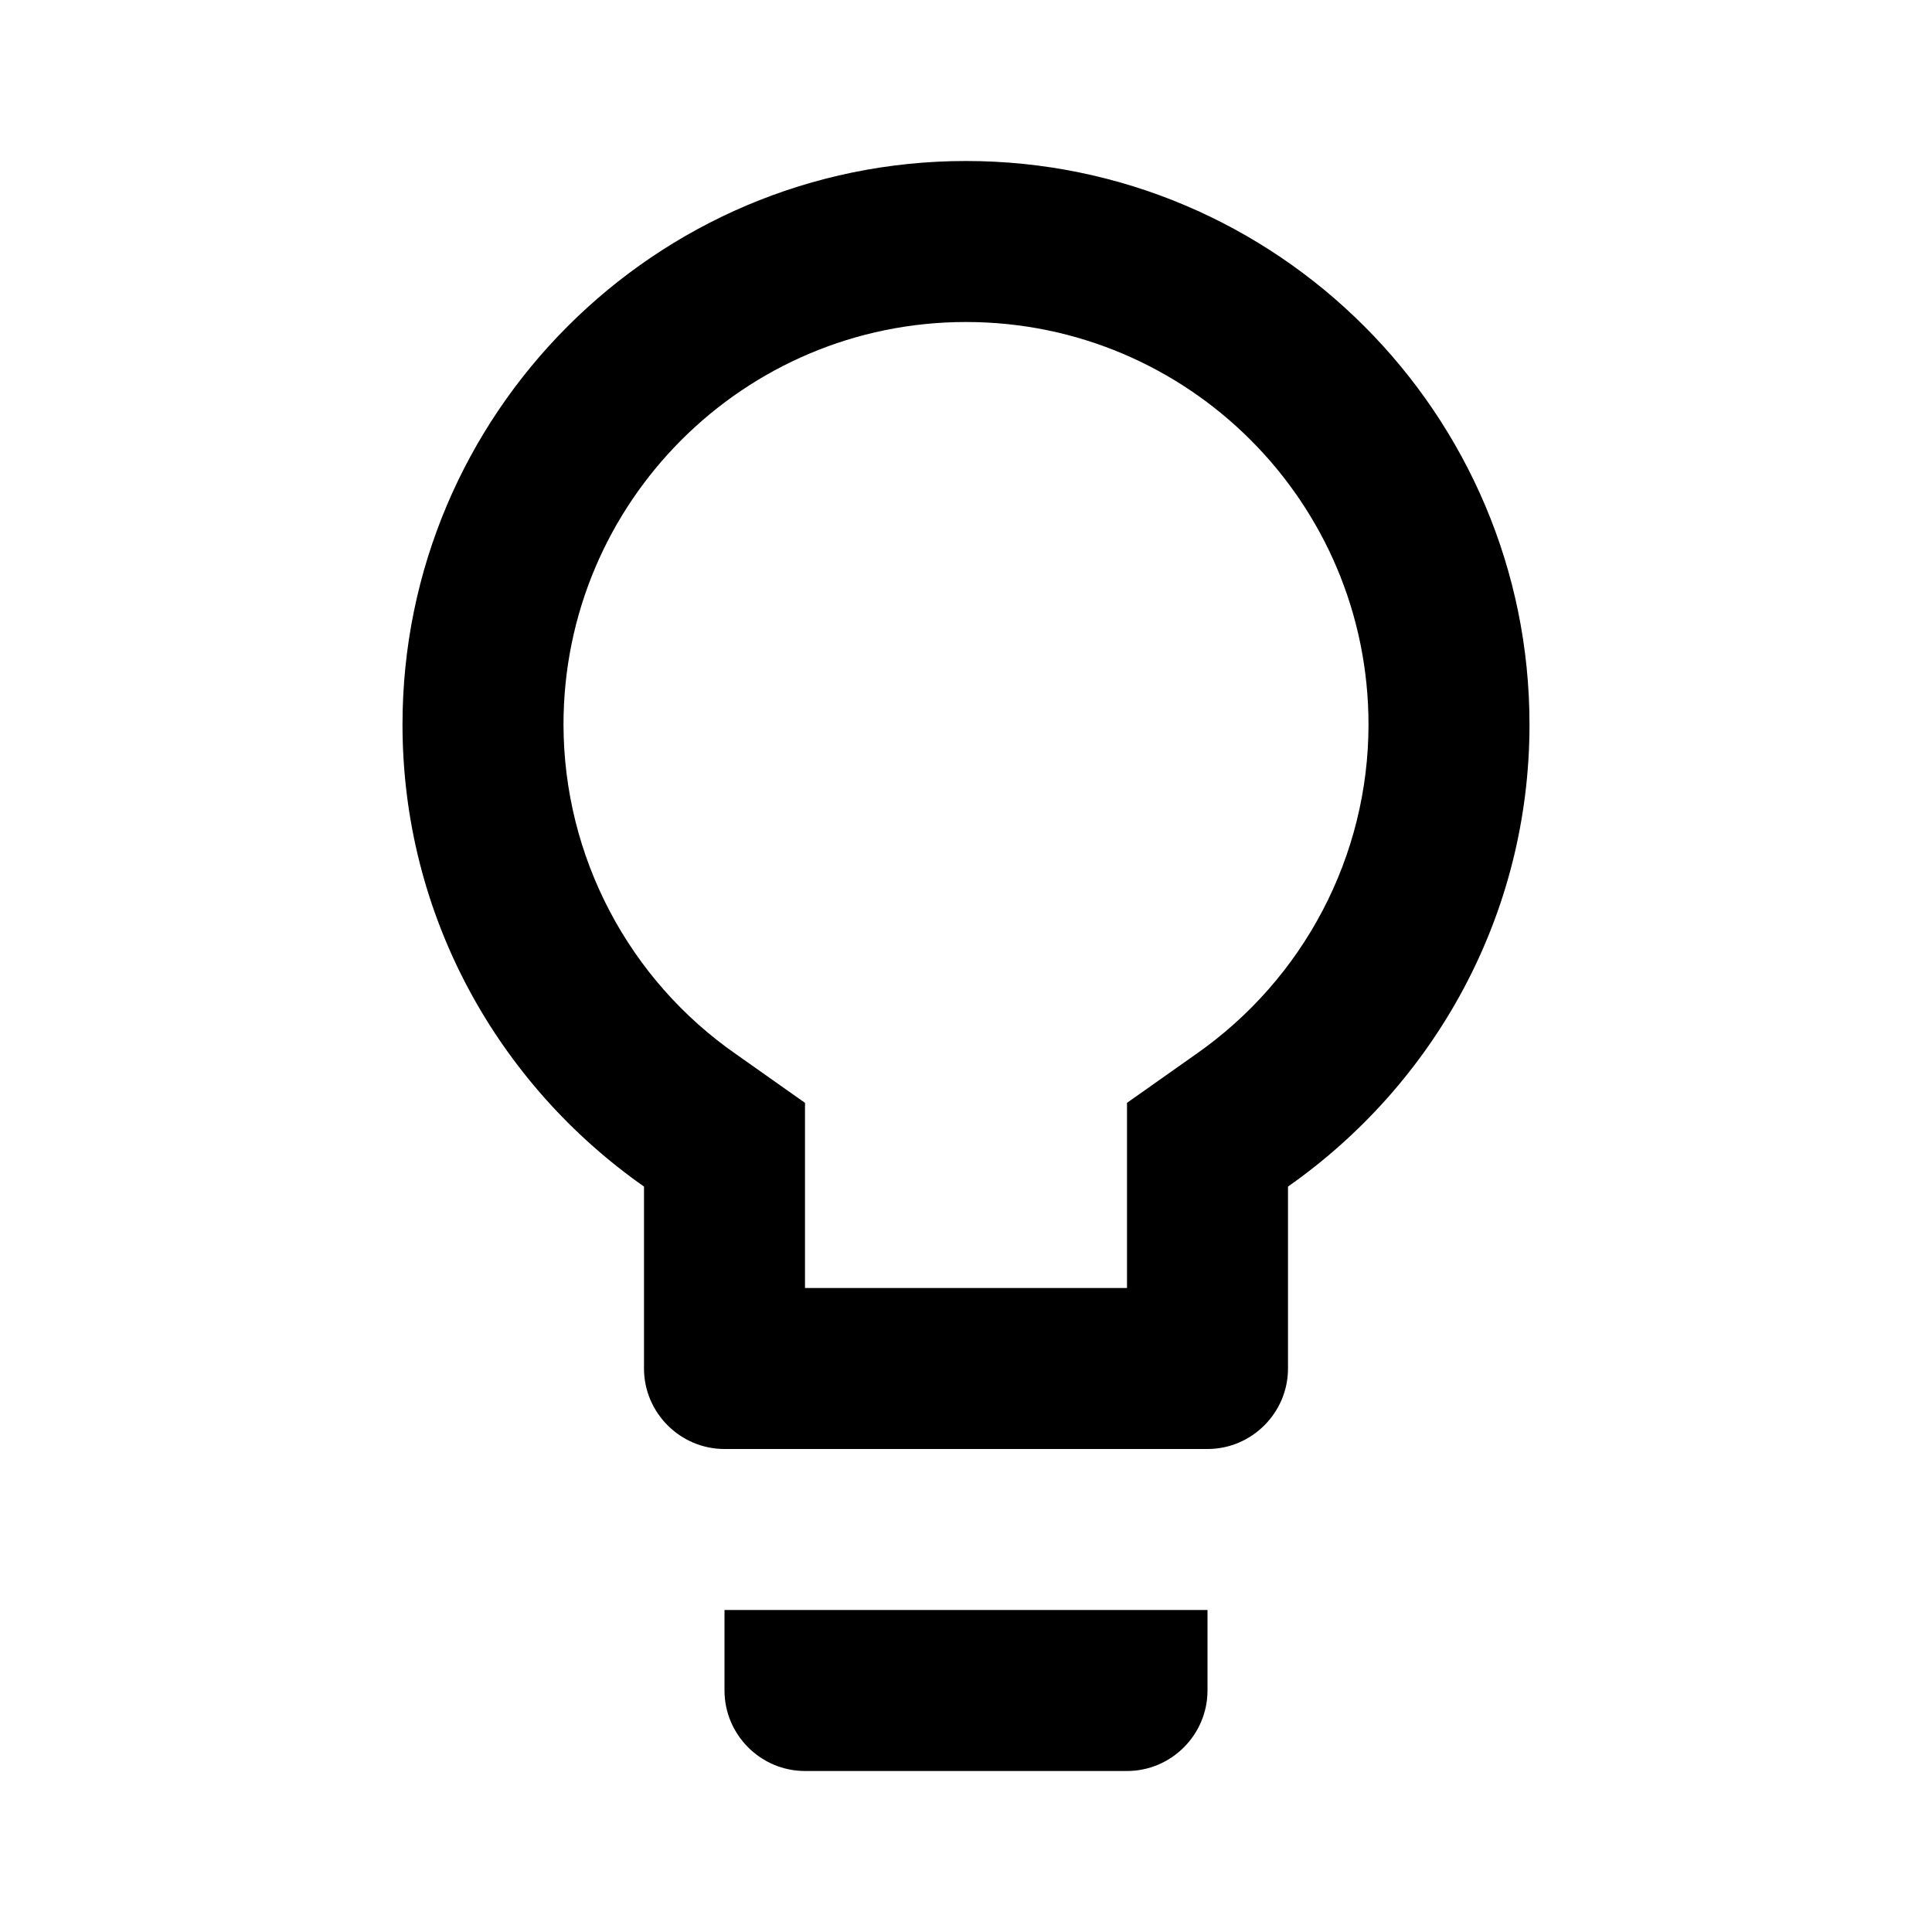
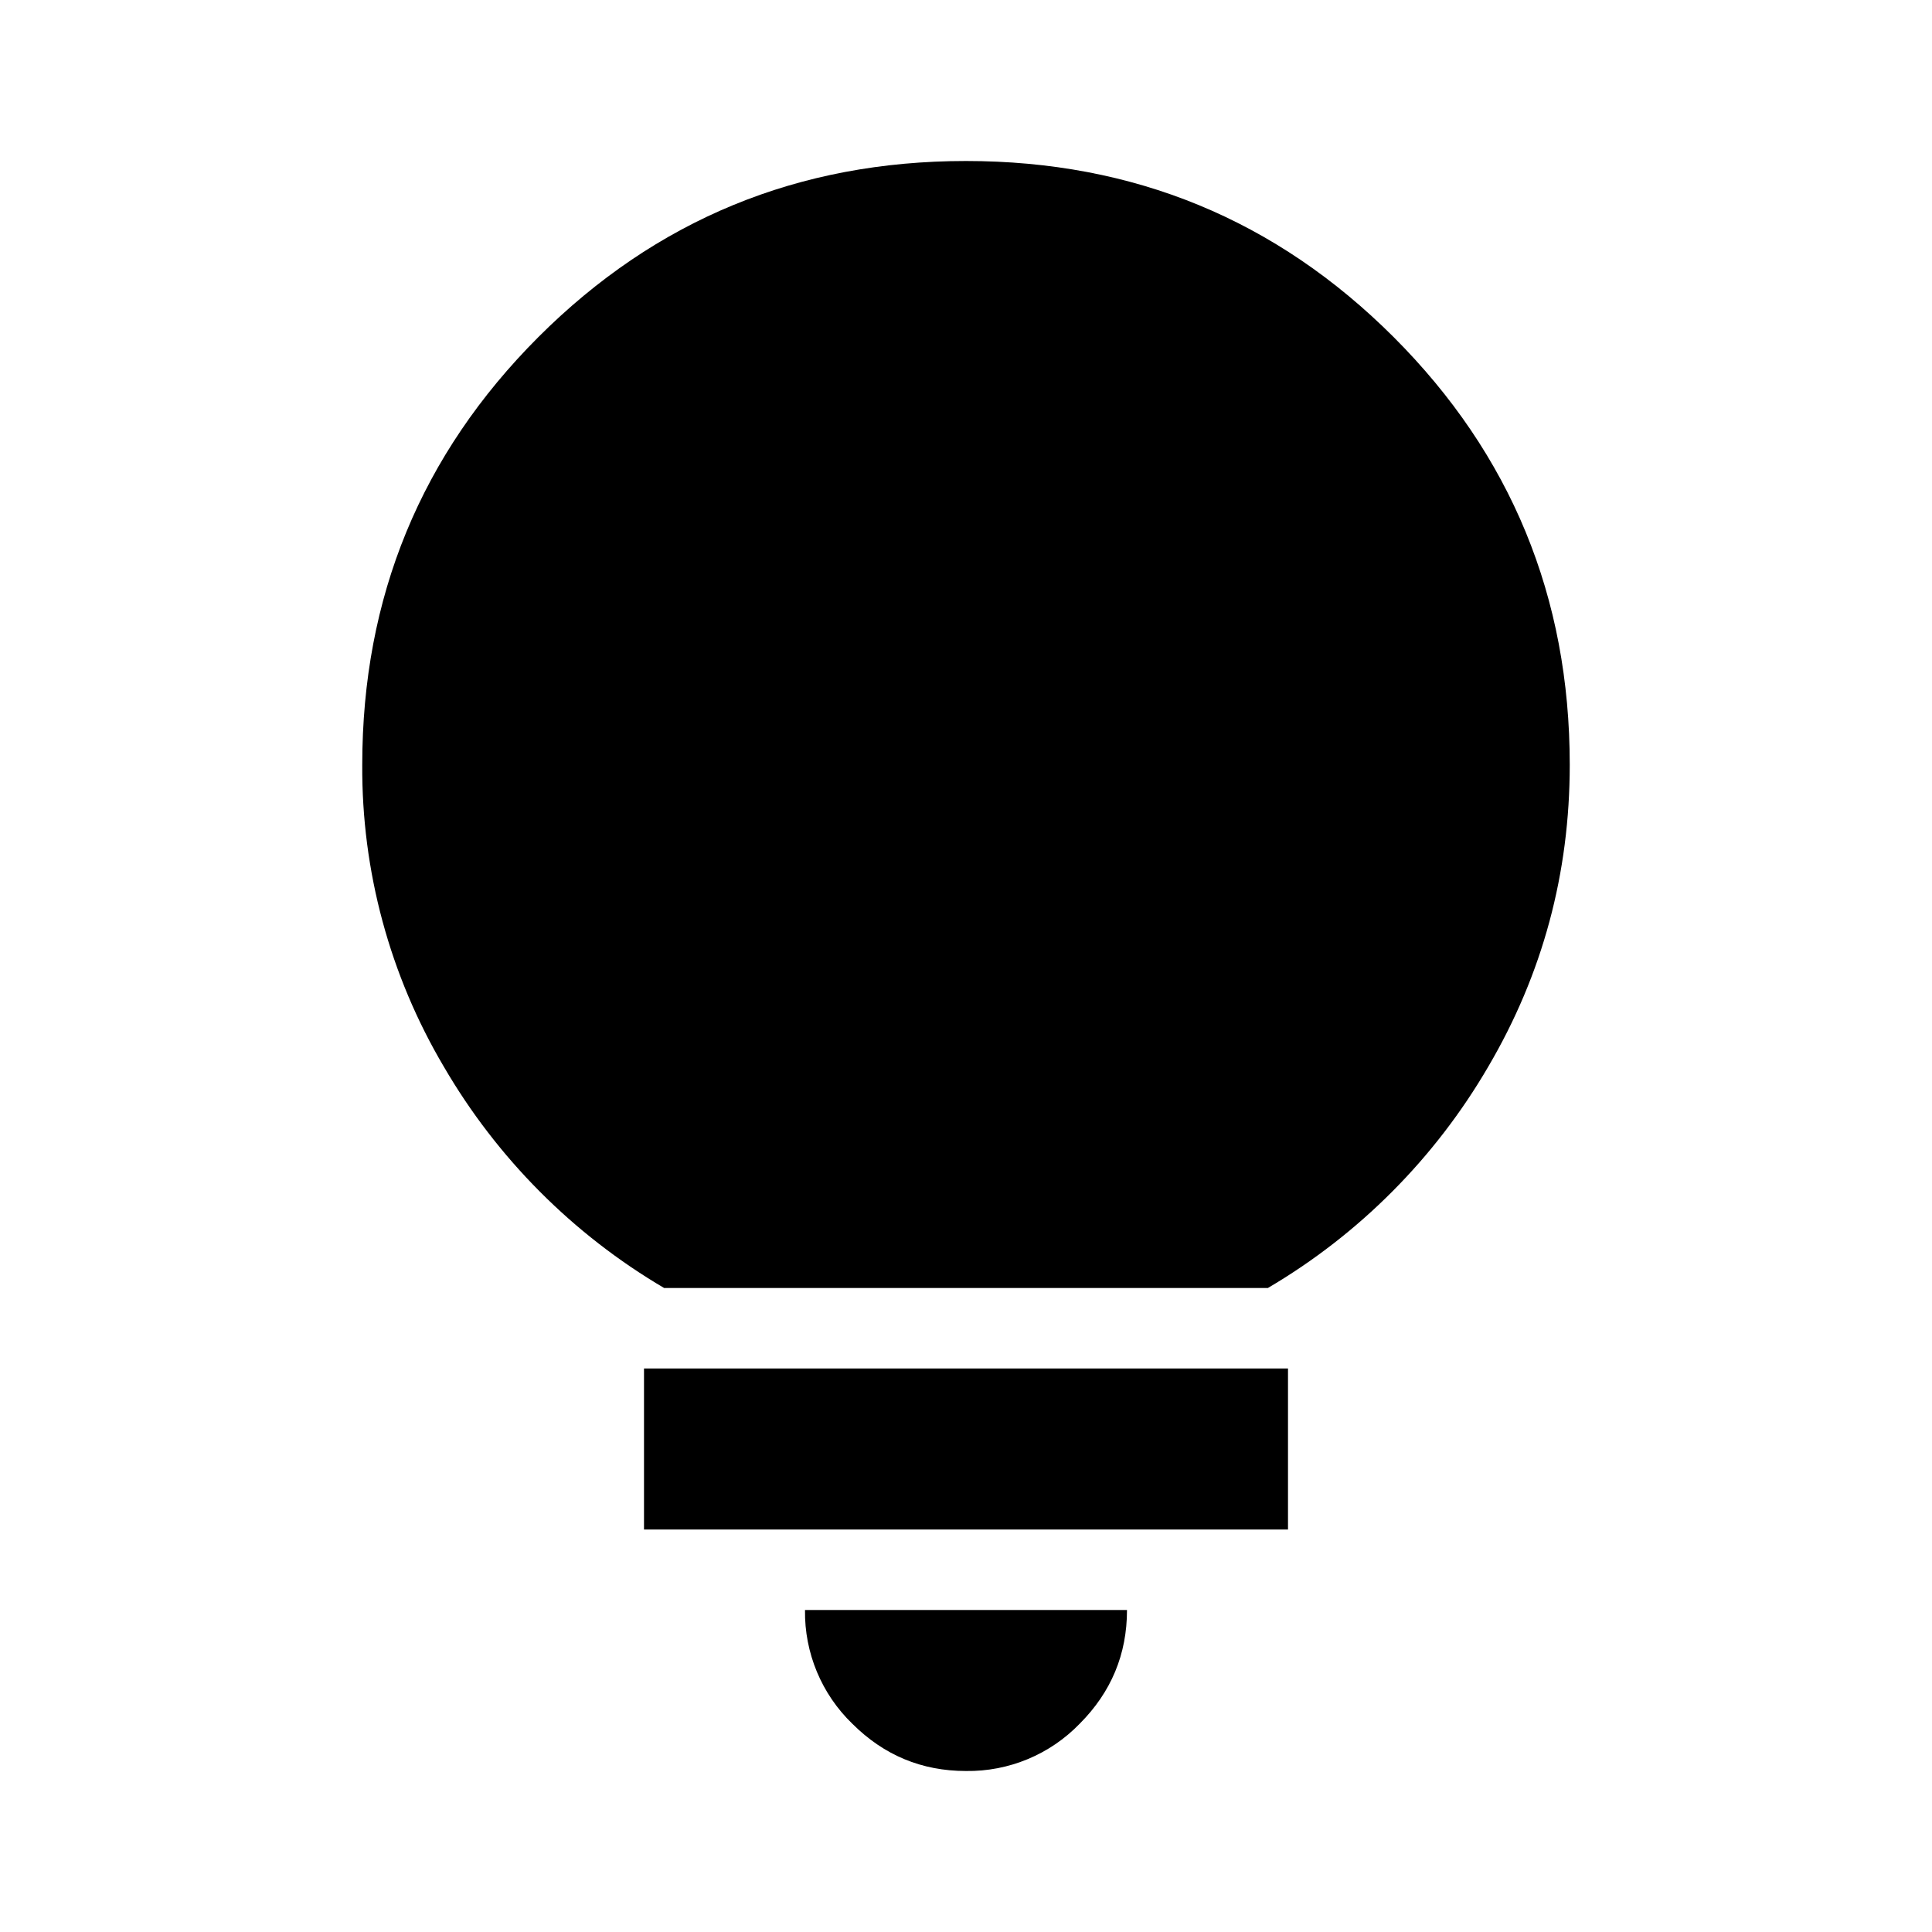
- <svg xmlns="http://www.w3.org/2000/svg" width="24" height="24">
-   <path d="M9 21c0 .55.45 1 1 1h4c.55 0 1-.45 1-1v-1H9v1zm3-19C8.14 2 5 5.14 5 9c0 2.38 1.19 4.47 3 5.74V17c0 .55.45 1 1 1h6c.55 0 1-.45 1-1v-2.26c1.81-1.27 3-3.36 3-5.74 0-3.86-3.14-7-7-7zm2.85 11.1l-.85.6V16h-4v-2.3l-.85-.6A4.997 4.997 0 0 1 7 9c0-2.76 2.24-5 5-5s5 2.24 5 5c0 1.63-.8 3.16-2.15 4.1z" />
+ <svg xmlns="http://www.w3.org/2000/svg" viewBox="0 0 24 24">
+   <path d="M12 22c-.55 0-1.02-.196-1.412-.587A1.926 1.926 0 0 1 10 20h4c0 .55-.196 1.02-.588 1.413A1.926 1.926 0 0 1 12 22Zm-4-3v-2h8v2H8Zm.25-3a7.662 7.662 0 0 1-2.737-2.75A7.278 7.278 0 0 1 4.5 9.5c0-2.083.73-3.854 2.188-5.313C8.146 2.73 9.916 2 12 2s3.854.73 5.313 2.188C18.77 5.646 19.5 7.417 19.5 9.5c0 1.35-.337 2.6-1.012 3.75A7.662 7.662 0 0 1 15.75 16h-7.5Z" />
</svg>
